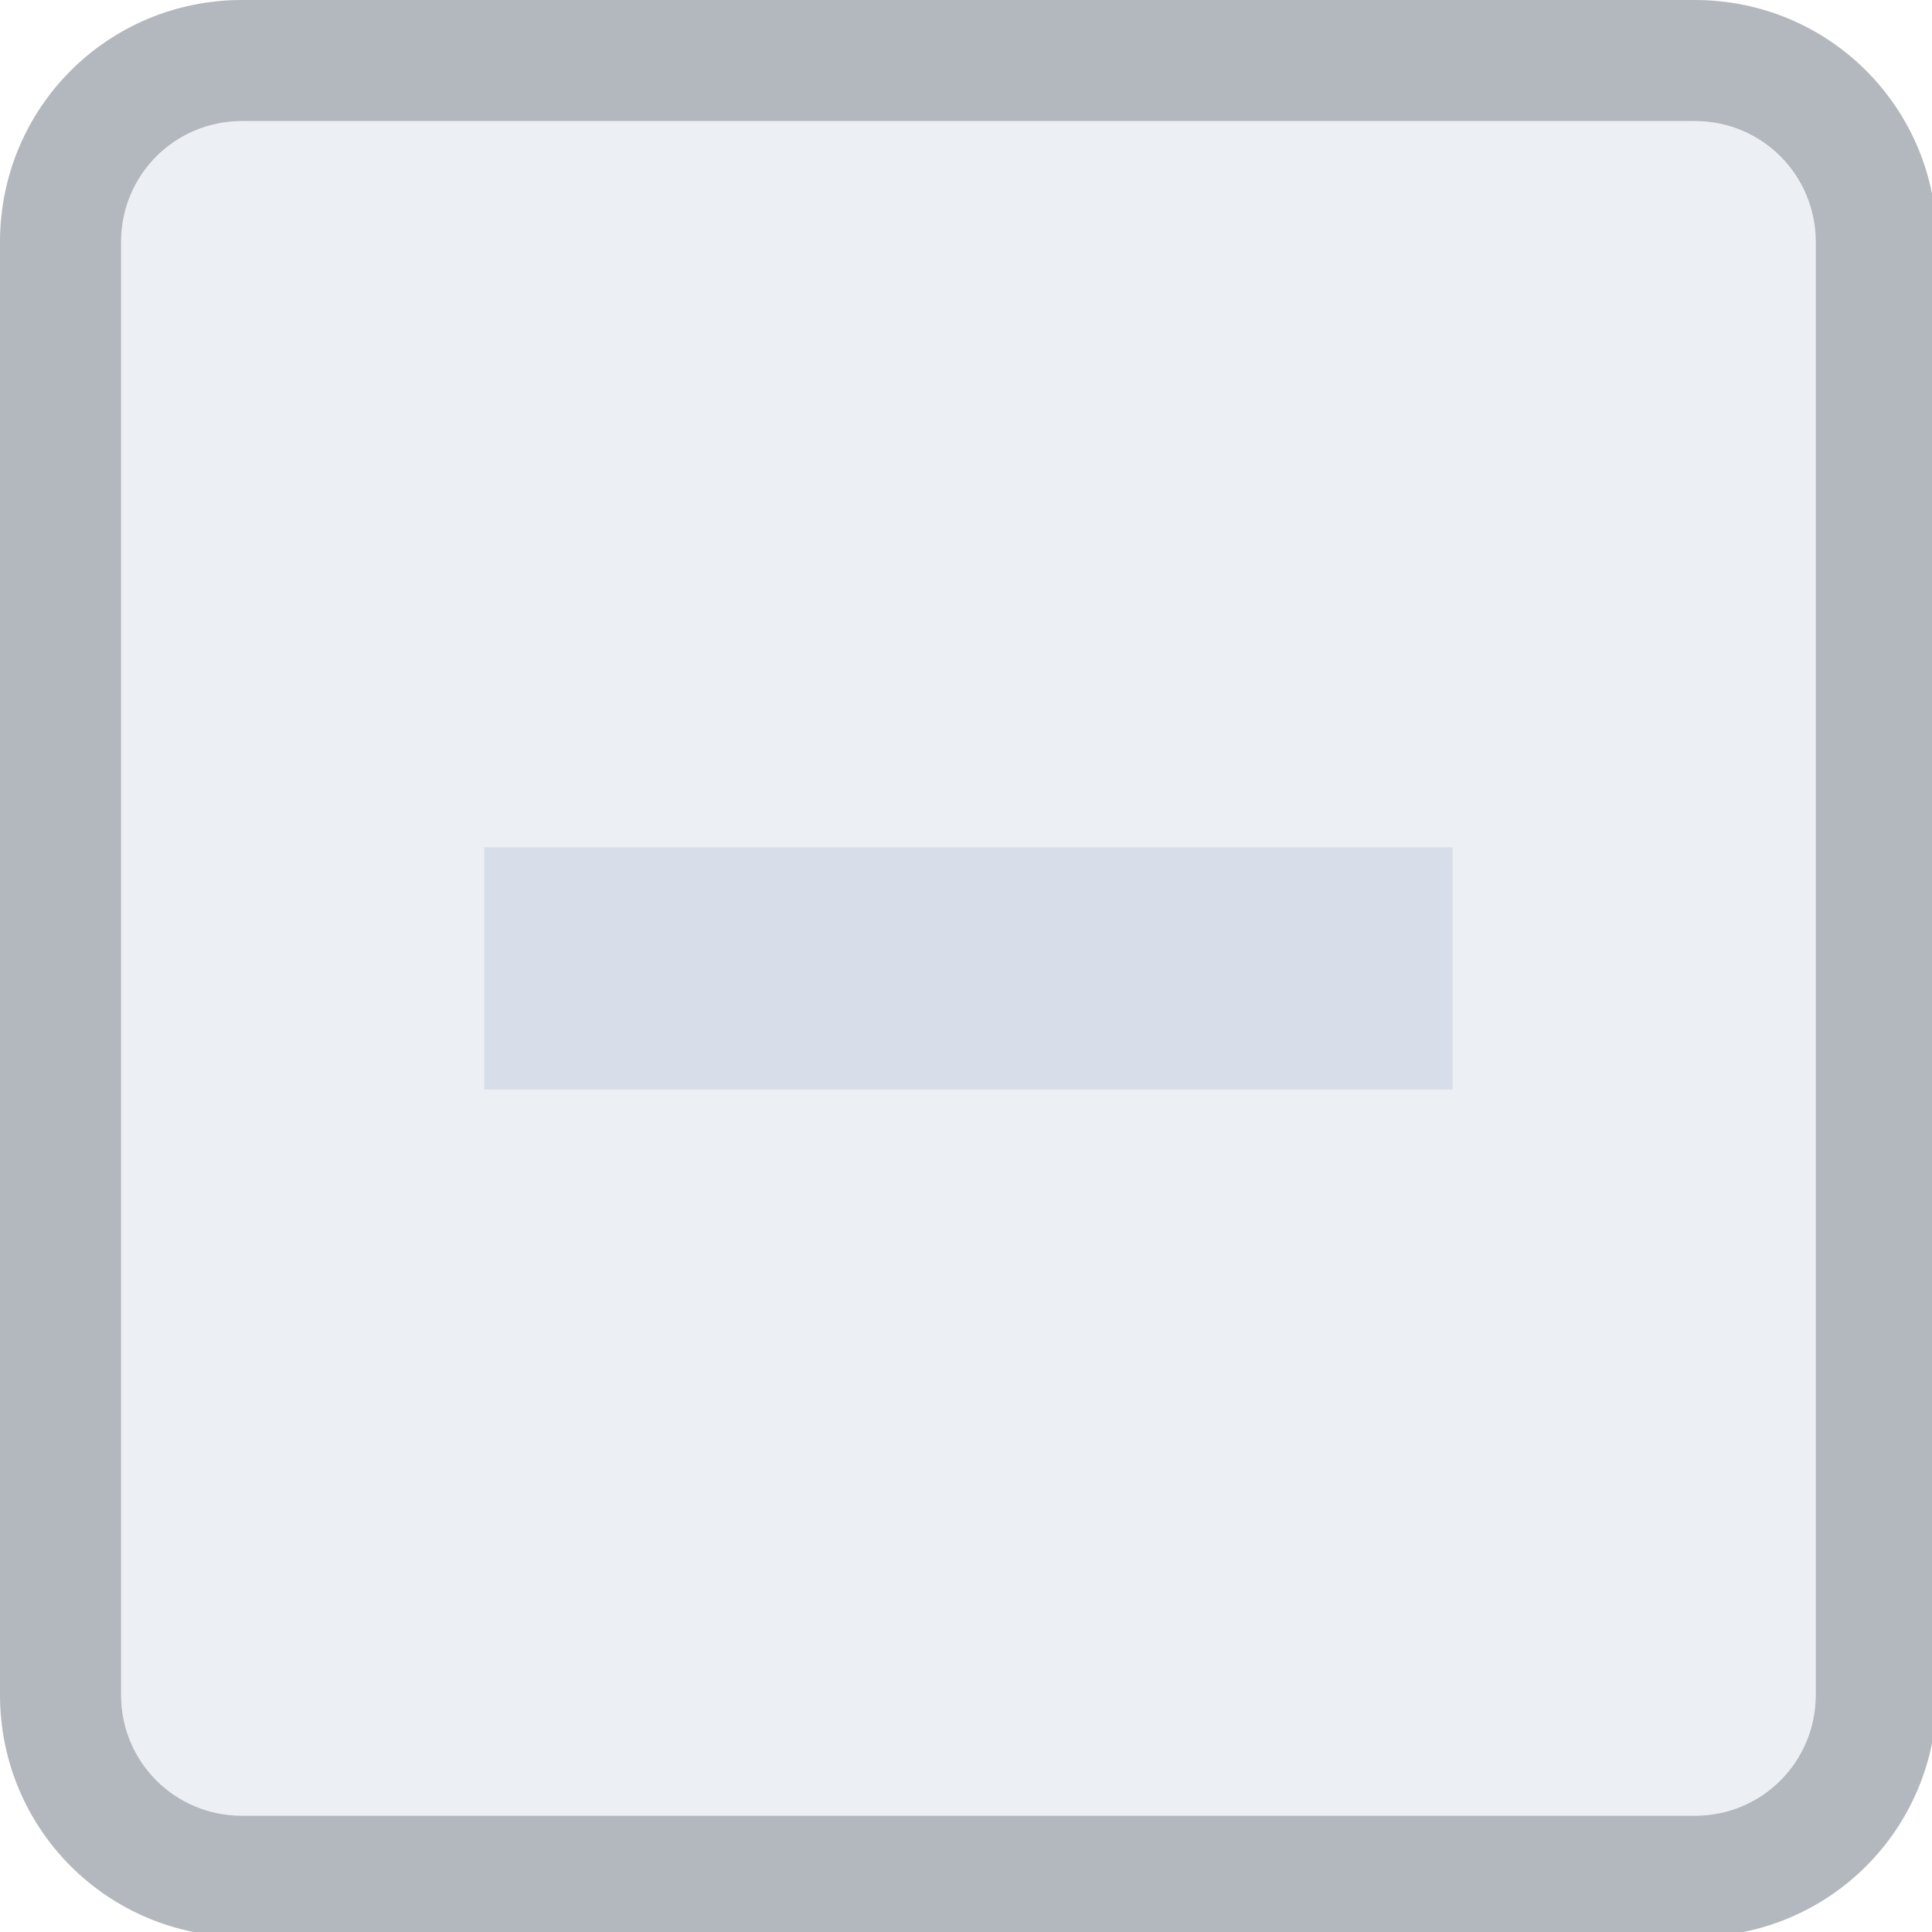
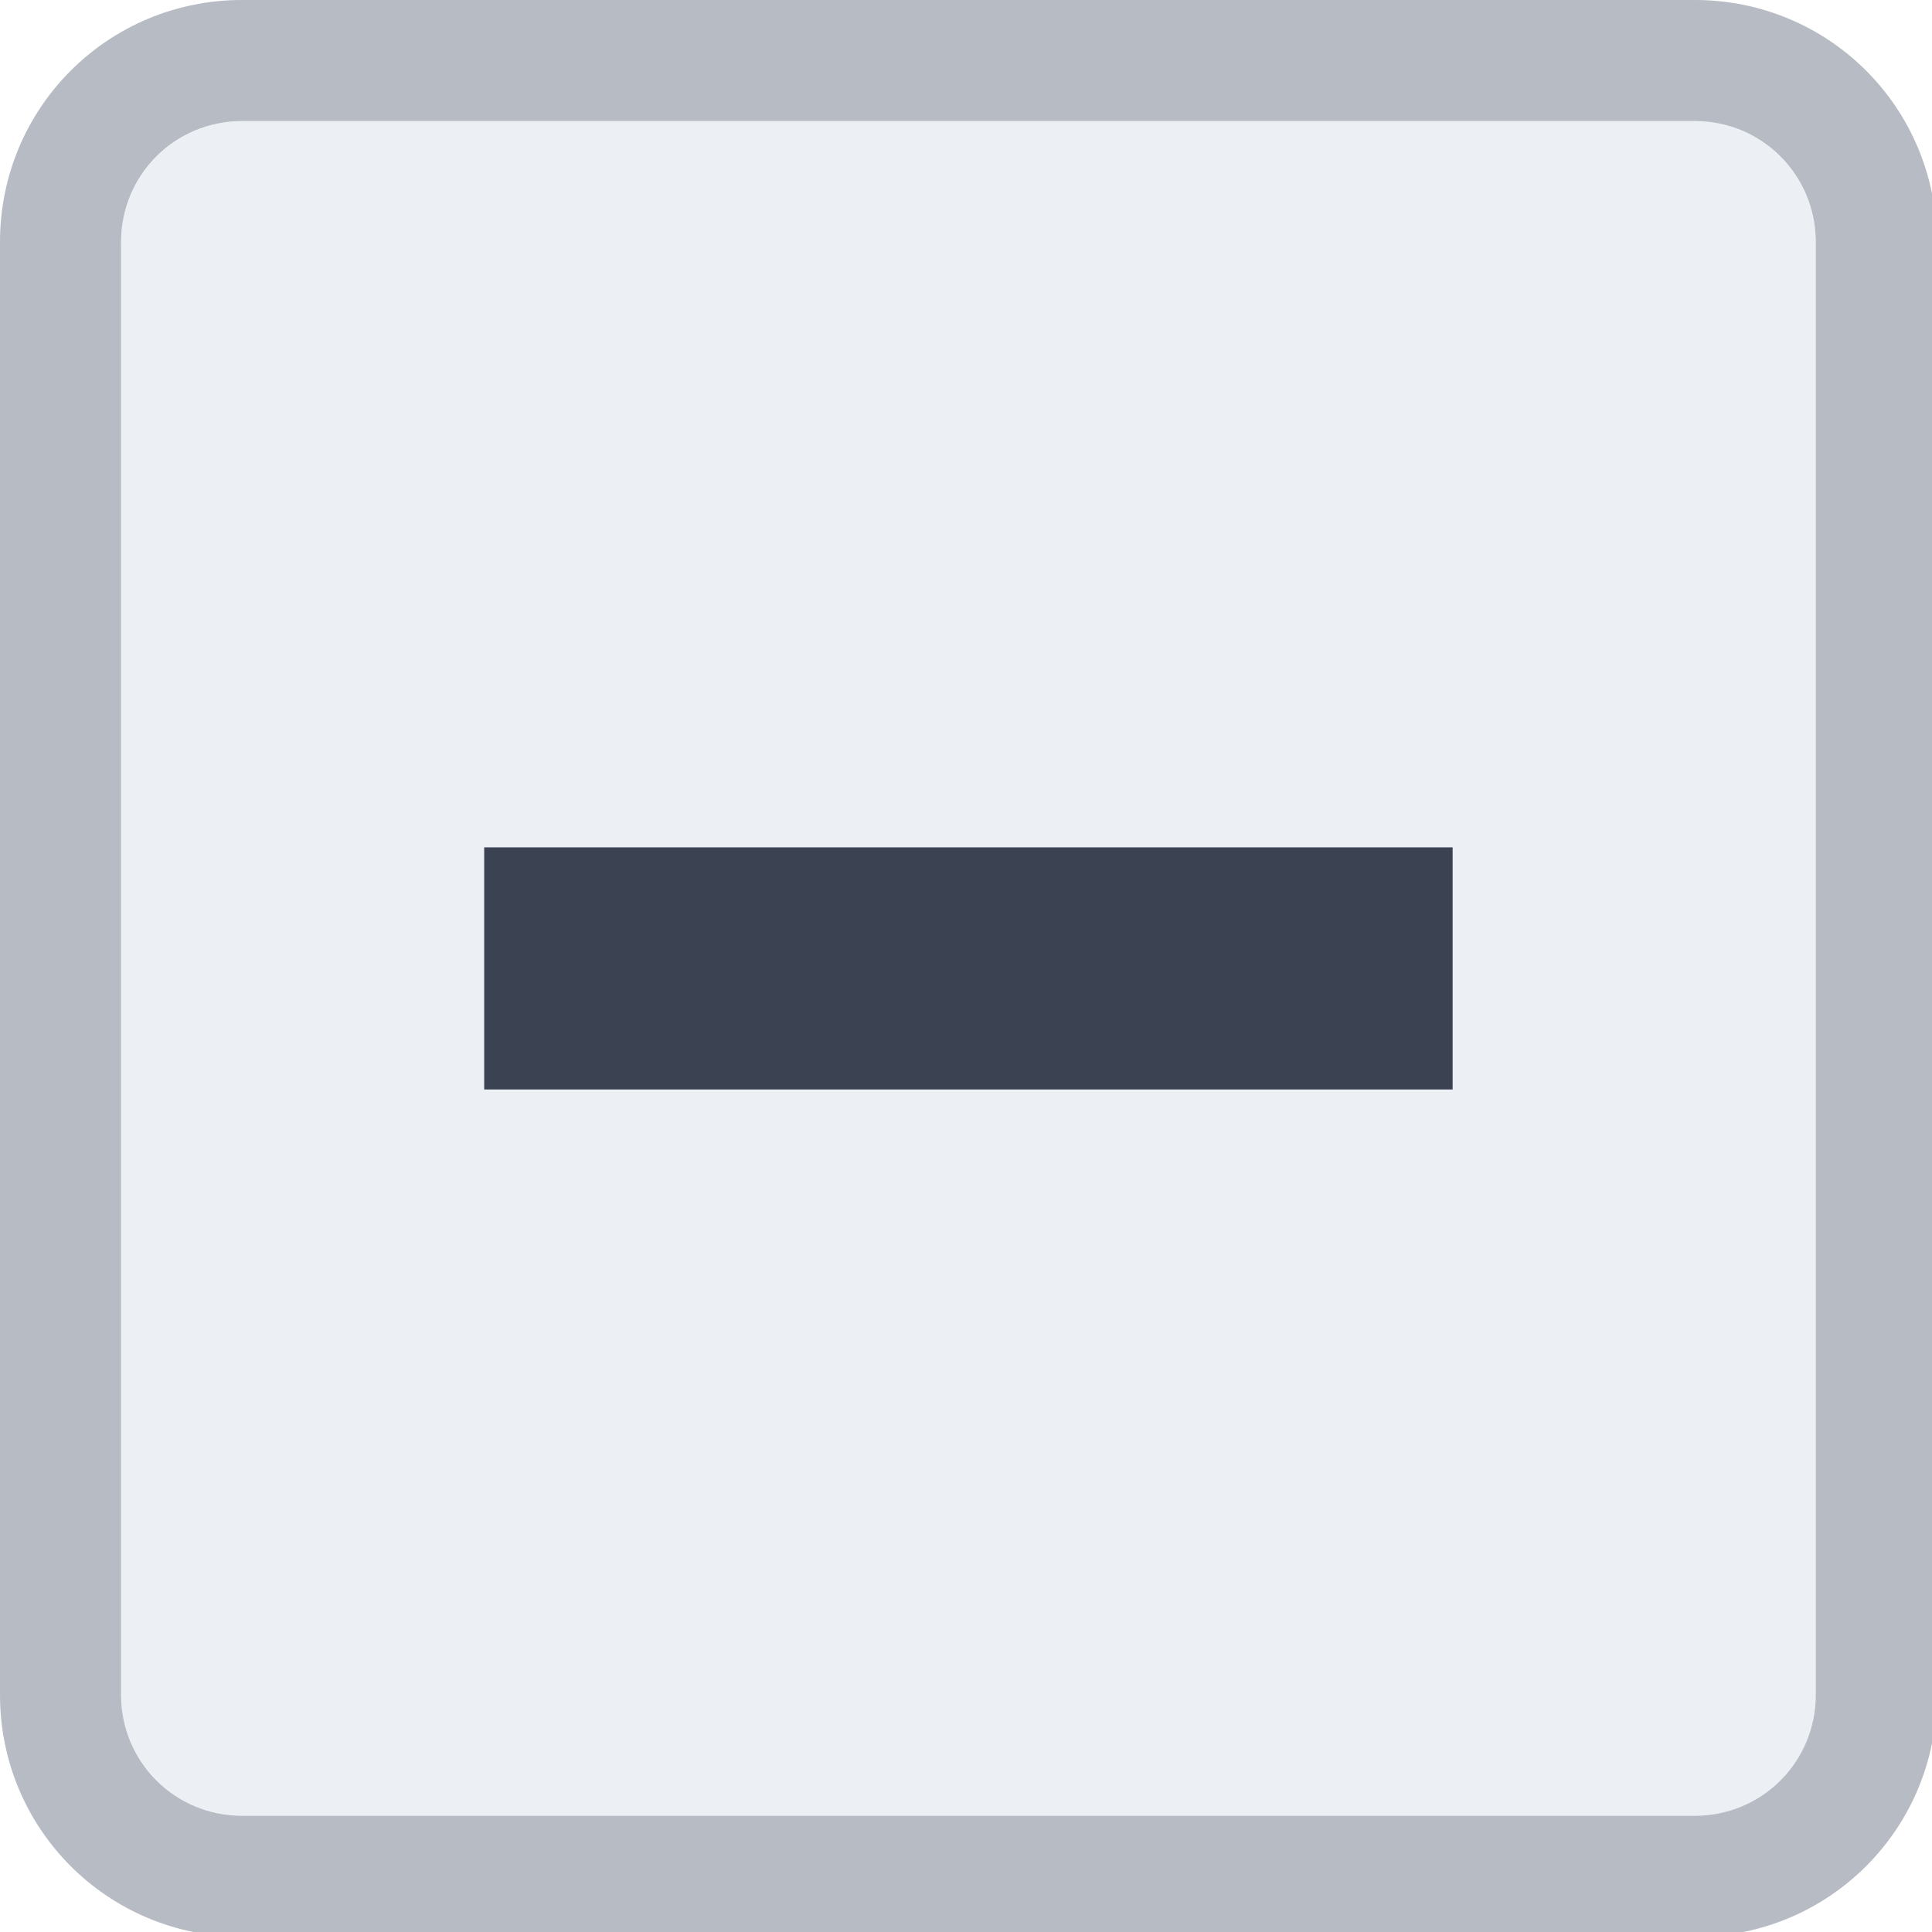
<svg xmlns="http://www.w3.org/2000/svg" width="133pt" height="133pt" viewBox="0 0 133 133" version="1.1">
  <g id="surface1">
    <path style=" stroke:none;fill-rule:nonzero;fill:#eceff4;fill-opacity:1;" d="M 16.668 8.332 L 116.668 8.332 C 121.258 8.332 125 12.078 125 16.668 L 125 116.668 C 125 121.258 121.258 125 116.668 125 L 16.668 125 C 12.078 125 8.332 121.258 8.332 116.668 L 8.332 16.668 C 8.332 12.078 12.078 8.332 16.668 8.332 Z M 16.668 8.332 " />
    <path style=" stroke:none;fill-rule:nonzero;fill:#eceff4;fill-opacity:1;" d="M 16.668 0 C 7.422 0 0 7.422 0 16.668 L 0 116.668 C 0 125.91 7.422 133.332 16.668 133.332 L 116.668 133.332 C 125.91 133.332 133.332 125.91 133.332 116.668 L 133.332 16.668 C 133.332 7.422 125.91 0 116.668 0 Z M 16.668 8.332 L 116.668 8.332 C 121.289 8.332 125 12.043 125 16.668 L 125 116.668 C 125 121.289 121.289 125 116.668 125 L 16.668 125 C 12.043 125 8.332 121.289 8.332 116.668 L 8.332 16.668 C 8.332 12.043 12.043 8.332 16.668 8.332 Z M 16.668 8.332 " />
-     <path style=" stroke:none;fill-rule:nonzero;fill:#2e3440;fill-opacity:0.30;" d="M 16.668 0 C 7.422 0 0 7.422 0 16.668 L 0 116.668 C 0 125.91 7.422 133.332 16.668 133.332 L 116.668 133.332 C 125.91 133.332 133.332 125.91 133.332 116.668 L 133.332 16.668 C 133.332 7.422 125.91 0 116.668 0 Z M 16.668 8.332 L 116.668 8.332 C 121.289 8.332 125 12.043 125 16.668 L 125 116.668 C 125 121.289 121.289 125 116.668 125 L 16.668 125 C 12.043 125 8.332 121.289 8.332 116.668 L 8.332 16.668 C 8.332 12.043 12.043 8.332 16.668 8.332 Z M 16.668 8.332 " />
-     <path style=" stroke:none;fill-rule:nonzero;fill:#d8dee9;fill-opacity:1;" d="M 33.332 58.332 L 100 58.332 L 100 75 L 33.332 75 Z M 33.332 58.332 " />
+     <path style=" stroke:none;fill-rule:nonzero;fill:#3b4252;fill-opacity:0.30;" d="M 16.668 0 C 7.422 0 0 7.422 0 16.668 L 0 116.668 C 0 125.91 7.422 133.332 16.668 133.332 L 116.668 133.332 C 125.91 133.332 133.332 125.91 133.332 116.668 L 133.332 16.668 C 133.332 7.422 125.91 0 116.668 0 Z M 16.668 8.332 L 116.668 8.332 C 121.289 8.332 125 12.043 125 16.668 L 125 116.668 C 125 121.289 121.289 125 116.668 125 L 16.668 125 C 12.043 125 8.332 121.289 8.332 116.668 L 8.332 16.668 C 8.332 12.043 12.043 8.332 16.668 8.332 Z M 16.668 8.332 " />
+     <path style=" stroke:none;fill-rule:nonzero;fill:#3b4252;fill-opacity:1;" d="M 33.332 58.332 L 100 58.332 L 100 75 L 33.332 75 Z M 33.332 58.332 " />
  </g>
</svg>
